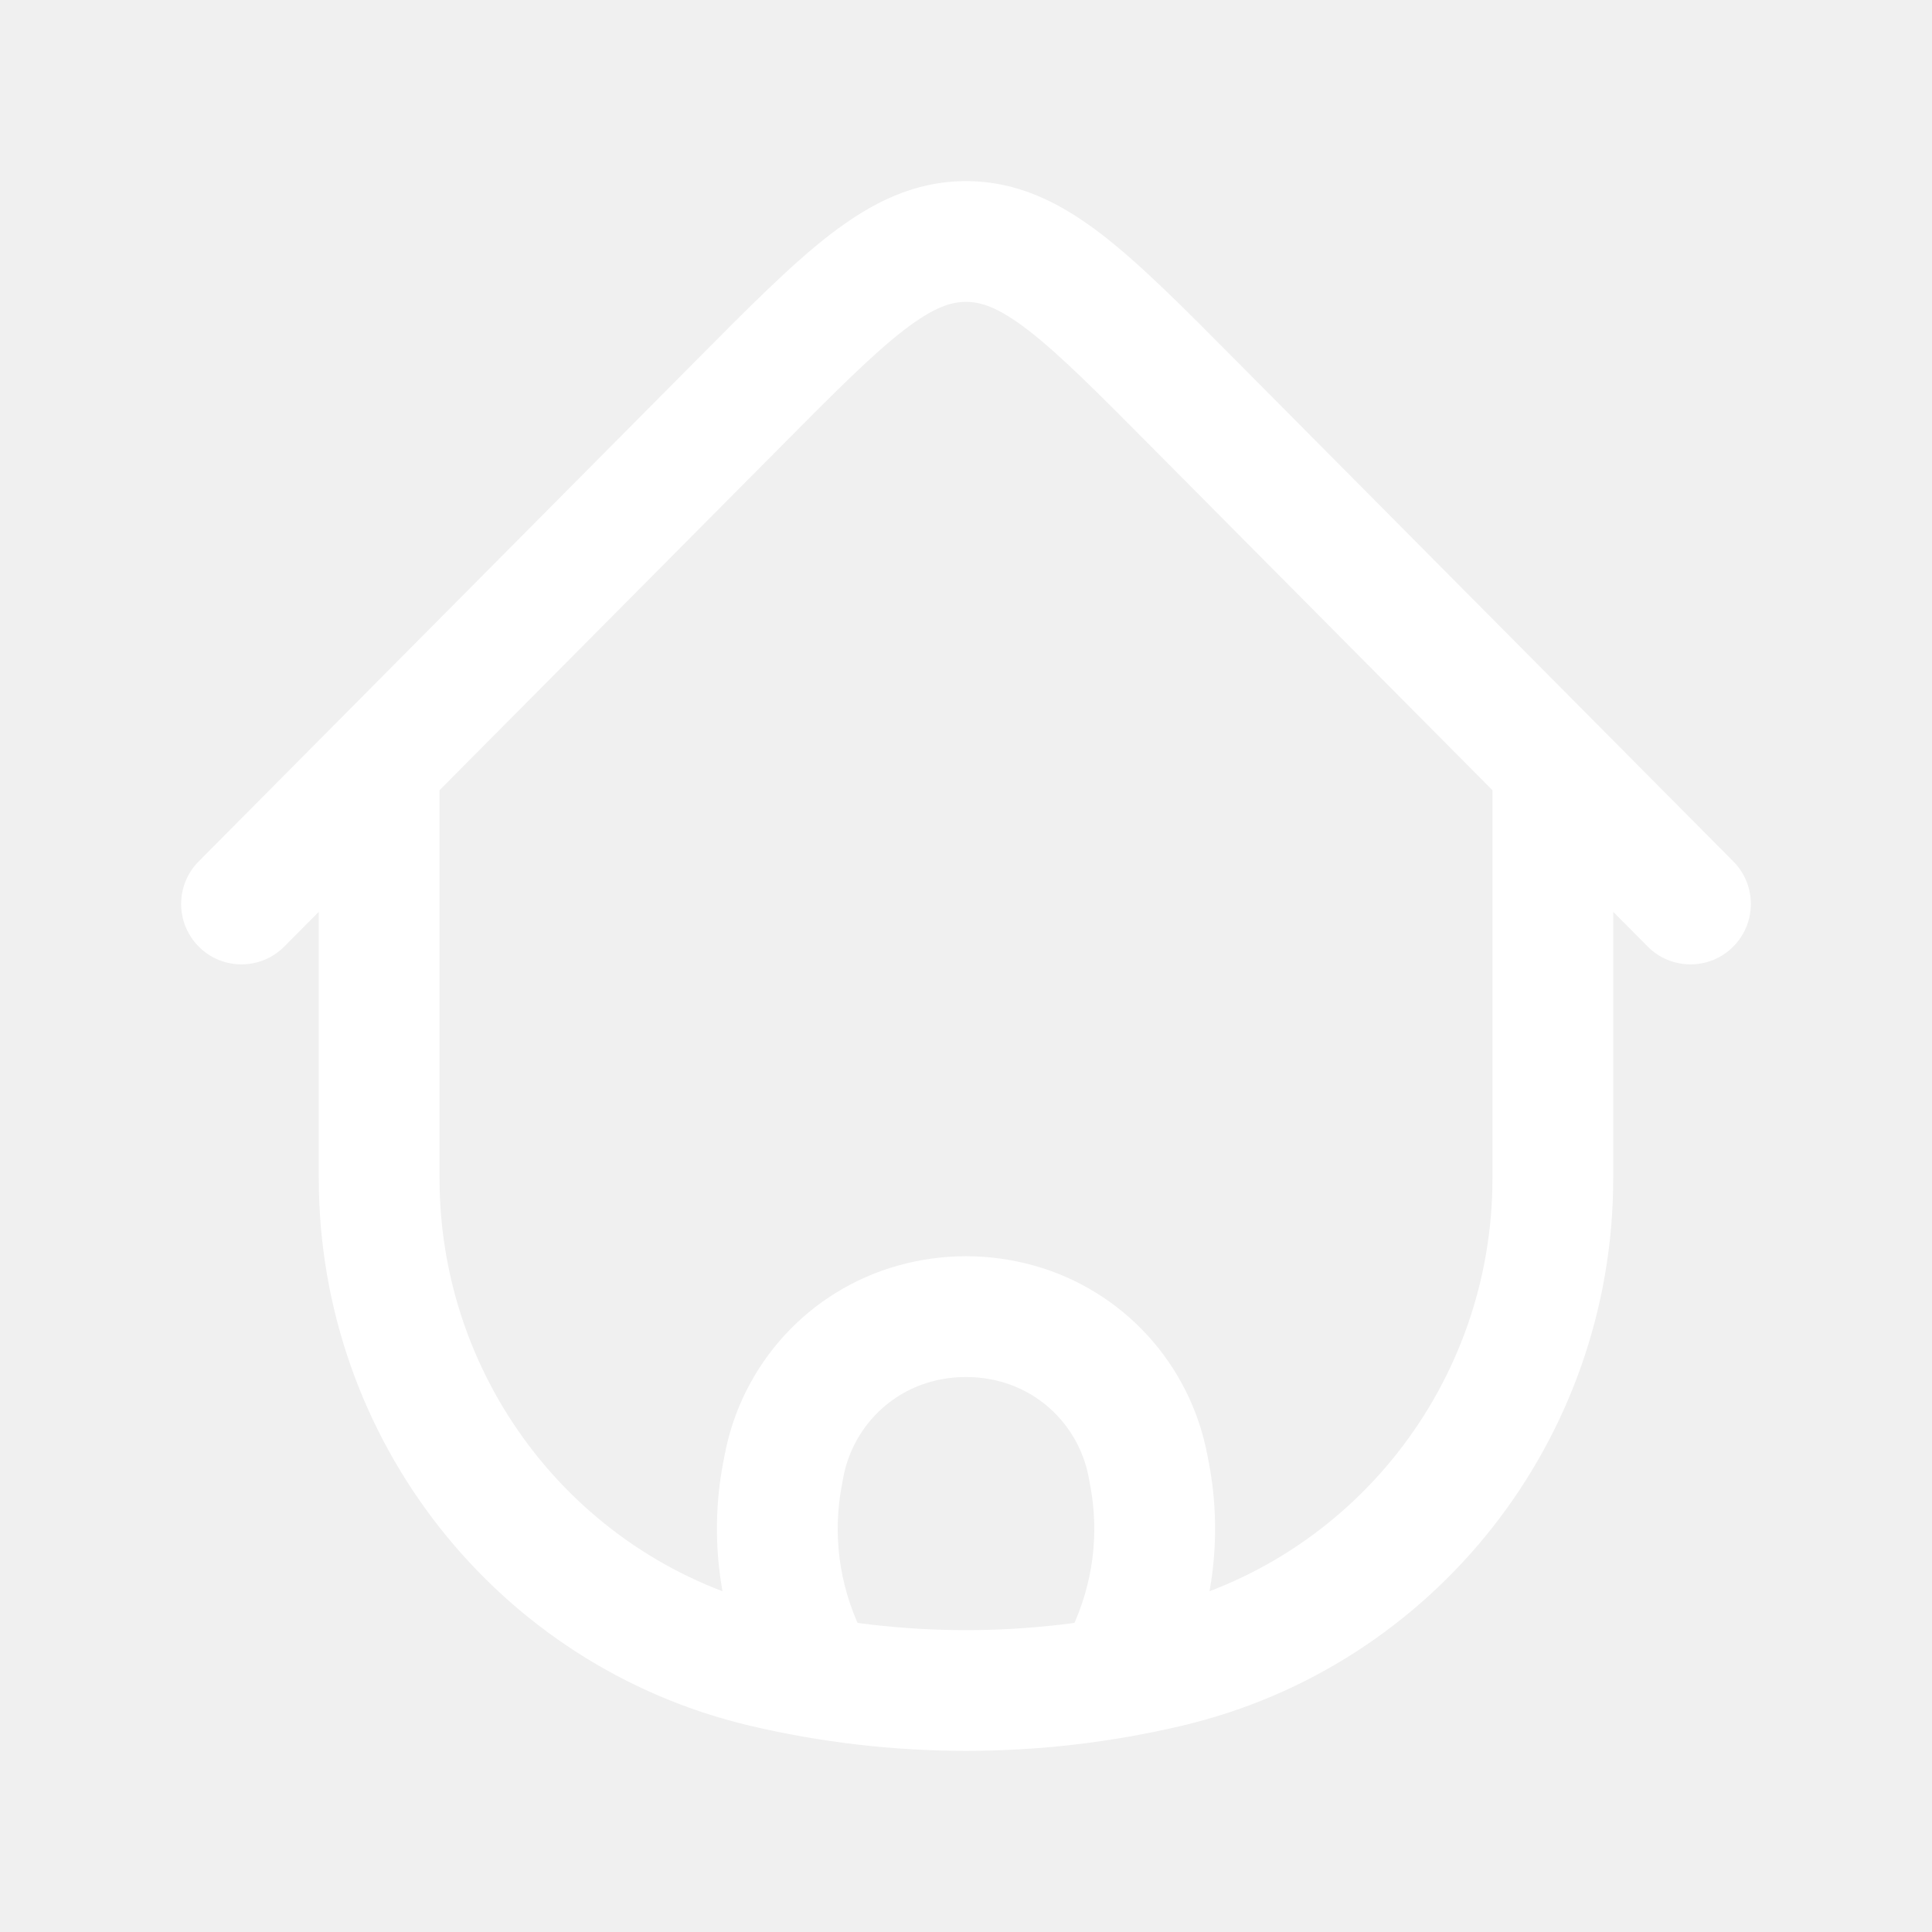
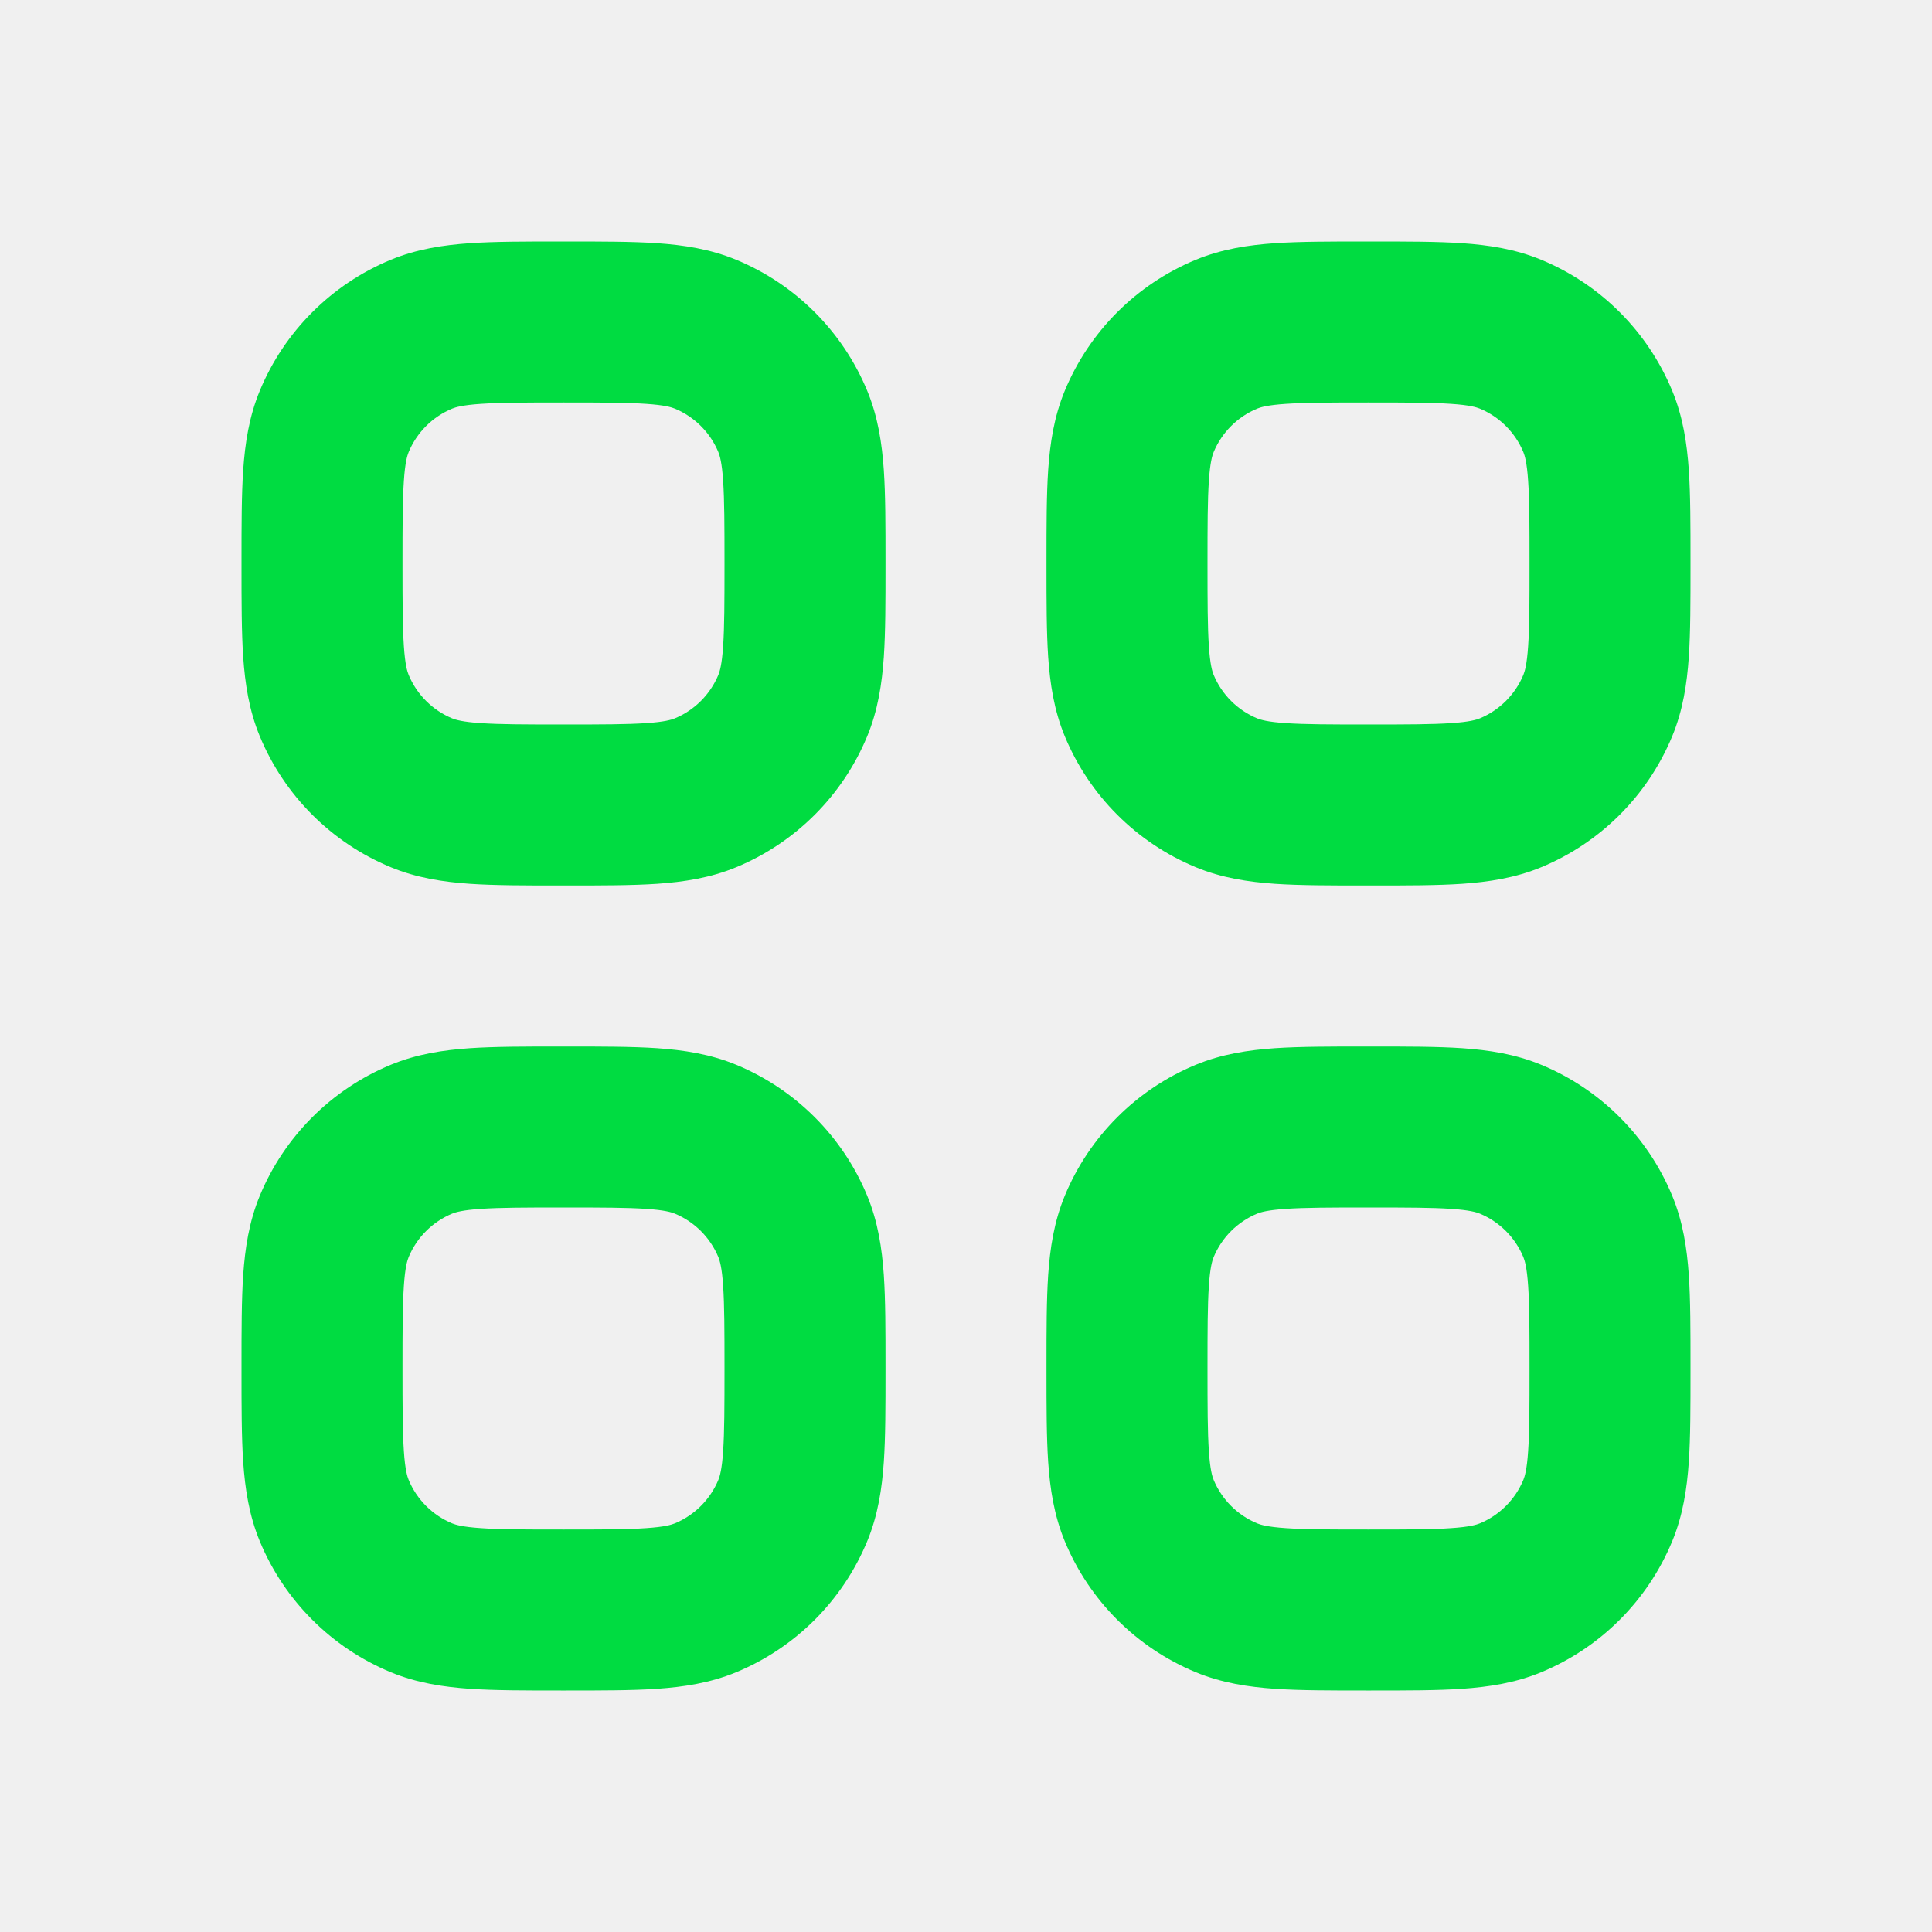
<svg xmlns="http://www.w3.org/2000/svg" width="24" height="24" viewBox="0 0 24 24" fill="none">
-   <path d="M20.04 9.719C20.04 9.305 19.704 8.969 19.29 8.969C18.876 8.969 18.54 9.305 18.54 9.719H20.04ZM5.46 9.719C5.46 9.305 5.124 8.969 4.71 8.969C4.296 8.969 3.96 9.305 3.96 9.719H5.46ZM14.513 20.707L14.341 19.977L14.513 20.707ZM9.487 20.707L9.659 19.977L9.487 20.707ZM14.828 5.014L14.296 5.543L14.828 5.014ZM20.468 11.758C20.76 12.052 21.235 12.054 21.528 11.762C21.822 11.47 21.824 10.995 21.532 10.701L20.468 11.758ZM9.172 5.014L9.704 5.543L9.172 5.014ZM2.468 10.701C2.176 10.995 2.178 11.47 2.472 11.762C2.765 12.054 3.24 12.052 3.532 11.758L2.468 10.701ZM9.718 18.32L8.981 18.182L8.981 18.182L9.718 18.32ZM9.738 18.217L10.475 18.356L10.475 18.356L9.738 18.217ZM14.262 18.217L13.525 18.356V18.356L14.262 18.217ZM14.282 18.32L15.019 18.182V18.182L14.282 18.32ZM13.992 20.552L13.315 20.23V20.23L13.992 20.552ZM13.198 20.475C13.02 20.849 13.179 21.297 13.553 21.474C13.927 21.652 14.374 21.494 14.552 21.12L13.198 20.475ZM10.008 20.552L9.331 20.874L9.331 20.874L10.008 20.552ZM9.448 21.12C9.626 21.494 10.073 21.652 10.447 21.474C10.821 21.297 10.98 20.849 10.802 20.475L9.448 21.12ZM11.361 16.443L11.161 15.72H11.161L11.361 16.443ZM12.639 16.443L12.839 15.72H12.839L12.639 16.443ZM18.54 9.719V14.637H20.04V9.719H18.54ZM5.46 14.637V9.719H3.96V14.637H5.46ZM14.341 19.977C12.801 20.341 11.199 20.341 9.659 19.977L9.314 21.437C11.081 21.854 12.919 21.854 14.686 21.437L14.341 19.977ZM9.659 19.977C7.203 19.397 5.46 17.188 5.46 14.637H3.96C3.96 17.877 6.174 20.695 9.314 21.437L9.659 19.977ZM14.686 21.437C17.826 20.695 20.04 17.877 20.04 14.637H18.54C18.54 17.188 16.797 19.397 14.341 19.977L14.686 21.437ZM14.296 5.543L20.468 11.758L21.532 10.701L15.361 4.486L14.296 5.543ZM8.639 4.486L2.468 10.701L3.532 11.758L9.704 5.543L8.639 4.486ZM15.361 4.486C14.709 3.829 14.168 3.282 13.682 2.909C13.178 2.522 12.646 2.25 12 2.25V3.75C12.183 3.75 12.397 3.814 12.768 4.098C13.155 4.396 13.615 4.856 14.296 5.543L15.361 4.486ZM9.704 5.543C10.385 4.856 10.845 4.396 11.232 4.098C11.603 3.814 11.817 3.75 12 3.75V2.25C11.354 2.25 10.822 2.522 10.318 2.909C9.832 3.282 9.291 3.829 8.639 4.486L9.704 5.543ZM10.456 18.459L10.475 18.356L9.001 18.079L8.981 18.182L10.456 18.459ZM13.525 18.356L13.544 18.459L15.019 18.182L14.999 18.079L13.525 18.356ZM13.315 20.23L13.198 20.475L14.552 21.12L14.669 20.874L13.315 20.23ZM9.331 20.874L9.448 21.12L10.802 20.475L10.685 20.23L9.331 20.874ZM13.544 18.459C13.657 19.059 13.576 19.679 13.315 20.23L14.669 20.874C15.068 20.037 15.19 19.094 15.019 18.182L13.544 18.459ZM8.981 18.182C8.81 19.094 8.933 20.037 9.331 20.874L10.685 20.23C10.424 19.679 10.343 19.059 10.456 18.459L8.981 18.182ZM11.562 17.165C11.848 17.086 12.152 17.086 12.438 17.165L12.839 15.72C12.29 15.567 11.71 15.567 11.161 15.72L11.562 17.165ZM14.999 18.079C14.787 16.945 13.95 16.028 12.839 15.72L12.438 17.165C12.993 17.319 13.417 17.779 13.525 18.356L14.999 18.079ZM10.475 18.356C10.583 17.779 11.007 17.319 11.562 17.165L11.161 15.72C10.05 16.028 9.213 16.945 9.001 18.079L10.475 18.356Z" fill="#FFF" />
+   <path fill-rule="evenodd" clip-rule="evenodd" d="M17.032 3H16.968C16.529 3 16.151 3 15.838 3.021C15.508 3.044 15.178 3.093 14.852 3.228C14.117 3.533 13.533 4.117 13.228 4.852C13.093 5.178 13.044 5.508 13.021 5.838C13 6.151 13 6.529 13 6.968V7.032C13 7.471 13 7.849 13.021 8.162C13.044 8.492 13.093 8.822 13.228 9.148C13.533 9.883 14.117 10.467 14.852 10.772C15.178 10.907 15.508 10.956 15.838 10.979C16.151 11 16.529 11 16.968 11H17.032C17.471 11 17.849 11 18.162 10.979C18.492 10.956 18.822 10.907 19.148 10.772C19.883 10.467 20.467 9.883 20.772 9.148C20.907 8.822 20.956 8.492 20.979 8.162C21 7.849 21 7.471 21 7.032V6.968C21 6.529 21 6.151 20.979 5.838C20.956 5.508 20.907 5.178 20.772 4.852C20.467 4.117 19.883 3.533 19.148 3.228C18.822 3.093 18.492 3.044 18.162 3.021C17.849 3 17.471 3 17.032 3ZM15.617 5.076C15.659 5.059 15.746 5.032 15.974 5.017C16.211 5.001 16.52 5 17 5C17.48 5 17.789 5.001 18.026 5.017C18.254 5.032 18.341 5.059 18.383 5.076C18.628 5.178 18.822 5.372 18.924 5.617C18.941 5.659 18.968 5.746 18.983 5.974C19 6.211 19 6.52 19 7C19 7.48 19 7.789 18.983 8.026C18.968 8.254 18.941 8.341 18.924 8.383C18.822 8.628 18.628 8.822 18.383 8.924C18.341 8.941 18.254 8.968 18.026 8.983C17.789 8.999 17.48 9 17 9C16.52 9 16.211 8.999 15.974 8.983C15.746 8.968 15.659 8.941 15.617 8.924C15.372 8.822 15.178 8.628 15.076 8.383C15.059 8.341 15.032 8.254 15.017 8.026C15.001 7.789 15 7.48 15 7C15 6.52 15.001 6.211 15.017 5.974C15.032 5.746 15.059 5.659 15.076 5.617C15.178 5.372 15.372 5.178 15.617 5.076Z" fill="#00DC41" />
+   <path fill-rule="evenodd" clip-rule="evenodd" d="M6.968 13H7.032C7.471 13 7.849 13 8.162 13.021C8.492 13.044 8.822 13.093 9.148 13.228C9.883 13.533 10.467 14.117 10.772 14.852C10.907 15.178 10.956 15.508 10.979 15.838C11 16.151 11 16.529 11 16.968V17.032C11 17.471 11 17.849 10.979 18.162C10.956 18.492 10.907 18.822 10.772 19.148C10.467 19.883 9.883 20.467 9.148 20.772C8.822 20.907 8.492 20.956 8.162 20.979C7.849 21 7.471 21 7.032 21H6.968C6.529 21 6.151 21 5.838 20.979C5.508 20.956 5.178 20.907 4.852 20.772C4.117 20.467 3.533 19.883 3.228 19.148C3.093 18.822 3.044 18.492 3.021 18.162C3 17.849 3 17.471 3 17.032V16.968C3 16.529 3 16.151 3.021 15.838C3.044 15.508 3.093 15.178 3.228 14.852C3.533 14.117 4.117 13.533 4.852 13.228C5.178 13.093 5.508 13.044 5.838 13.021C6.151 13 6.529 13 6.968 13ZM5.974 15.017C5.746 15.032 5.659 15.059 5.617 15.076C5.372 15.178 5.178 15.372 5.076 15.617C5.059 15.659 5.032 15.746 5.017 15.974C5.001 16.211 5 16.52 5 17C5 17.48 5.001 17.789 5.017 18.026C5.032 18.254 5.059 18.341 5.076 18.383C5.178 18.628 5.372 18.822 5.617 18.924C5.659 18.941 5.746 18.968 5.974 18.983C6.211 19 6.52 19 7 19C7.48 19 7.789 19 8.026 18.983C8.254 18.968 8.341 18.941 8.383 18.924C8.628 18.822 8.822 18.628 8.924 18.383C8.941 18.341 8.968 18.254 8.983 18.026C8.999 17.789 9 17.48 9 17C9 16.52 8.999 16.211 8.983 15.974C8.968 15.746 8.941 15.659 8.924 15.617C8.822 15.372 8.628 15.178 8.383 15.076C8.341 15.059 8.254 15.032 8.026 15.017C7.789 15.001 7.48 15 7 15C6.52 15 6.211 15.001 5.974 15.017Z" fill="#00DC41" />
+   <path fill-rule="evenodd" clip-rule="evenodd" d="M16.968 13H17.032C17.471 13 17.849 13 18.162 13.021C18.492 13.044 18.822 13.093 19.148 13.228C19.883 13.533 20.467 14.117 20.772 14.852C20.907 15.178 20.956 15.508 20.979 15.838C21 16.151 21 16.529 21 16.968V17.032C21 17.471 21 17.849 20.979 18.162C20.956 18.492 20.907 18.822 20.772 19.148C20.467 19.883 19.883 20.467 19.148 20.772C18.822 20.907 18.492 20.956 18.162 20.979C17.849 21 17.471 21 17.032 21H16.968C16.529 21 16.151 21 15.838 20.979C15.508 20.956 15.178 20.907 14.852 20.772C14.117 20.467 13.533 19.883 13.228 19.148C13.093 18.822 13.044 18.492 13.021 18.162C13 17.849 13 17.471 13 17.032V16.968C13 16.529 13 16.151 13.021 15.838C13.044 15.508 13.093 15.178 13.228 14.852C13.533 14.117 14.117 13.533 14.852 13.228C15.178 13.093 15.508 13.044 15.838 13.021C16.151 13 16.529 13 16.968 13ZM15.974 15.017C15.746 15.032 15.659 15.059 15.617 15.076C15.372 15.178 15.178 15.372 15.076 15.617C15.059 15.659 15.032 15.746 15.017 15.974C15.001 16.211 15 16.52 15 17C15 17.48 15.001 17.789 15.017 18.026C15.032 18.254 15.059 18.341 15.076 18.383C15.178 18.628 15.372 18.822 15.617 18.924C15.659 18.941 15.746 18.968 15.974 18.983C16.211 19 16.52 19 17 19C17.48 19 17.789 19 18.026 18.983C18.254 18.968 18.341 18.941 18.383 18.924C18.628 18.822 18.822 18.628 18.924 18.383C18.941 18.341 18.968 18.254 18.983 18.026C19 17.789 19 17.48 19 17C19 16.52 19 16.211 18.983 15.974C18.968 15.746 18.941 15.659 18.924 15.617C18.822 15.372 18.628 15.178 18.383 15.076C18.341 15.059 18.254 15.032 18.026 15.017C17.789 15.001 17.48 15 17 15C16.52 15 16.211 15.001 15.974 15.017Z" fill="#00DC41" />
+   <path fill-rule="evenodd" clip-rule="evenodd" d="M6.968 3H7.032C7.471 3 7.849 3 8.162 3.021C8.492 3.044 8.822 3.093 9.148 3.228C9.883 3.533 10.467 4.117 10.772 4.852C10.907 5.178 10.956 5.508 10.979 5.838C11 6.151 11 6.529 11 6.968V7.032C11 7.471 11 7.849 10.979 8.162C10.956 8.492 10.907 8.822 10.772 9.148C10.467 9.883 9.883 10.467 9.148 10.772C8.822 10.907 8.492 10.956 8.162 10.979C7.849 11 7.471 11 7.032 11H6.968C6.529 11 6.151 11 5.838 10.979C5.508 10.956 5.178 10.907 4.852 10.772C4.117 10.467 3.533 9.883 3.228 9.148C3.093 8.822 3.044 8.492 3.021 8.162C3 7.849 3 7.471 3 7.032V6.968C3 6.529 3 6.151 3.021 5.838C3.044 5.508 3.093 5.178 3.228 4.852C3.533 4.117 4.117 3.533 4.852 3.228C5.178 3.093 5.508 3.044 5.838 3.021C6.151 3 6.529 3 6.968 3ZM5.974 5.017C5.746 5.032 5.659 5.059 5.617 5.076C5.372 5.178 5.178 5.372 5.076 5.617C5.059 5.659 5.032 5.746 5.017 5.974C5.001 6.211 5 6.52 5 7C5 7.48 5.001 7.789 5.017 8.026C5.032 8.254 5.059 8.341 5.076 8.383C5.178 8.628 5.372 8.822 5.617 8.924C5.659 8.941 5.746 8.968 5.974 8.983C6.211 8.999 6.52 9 7 9C7.48 9 7.789 8.999 8.026 8.983C8.254 8.968 8.341 8.941 8.383 8.924C8.628 8.822 8.822 8.628 8.924 8.383C8.941 8.341 8.968 8.254 8.983 8.026C8.999 7.789 9 7.48 9 7C9 6.52 8.999 6.211 8.983 5.974C8.968 5.746 8.941 5.659 8.924 5.617C8.822 5.372 8.628 5.178 8.383 5.076C8.341 5.059 8.254 5.032 8.026 5.017C7.789 5.001 7.48 5 7 5C6.52 5 6.211 5.001 5.974 5.017Z" fill="#00DC41" />
</svg>
